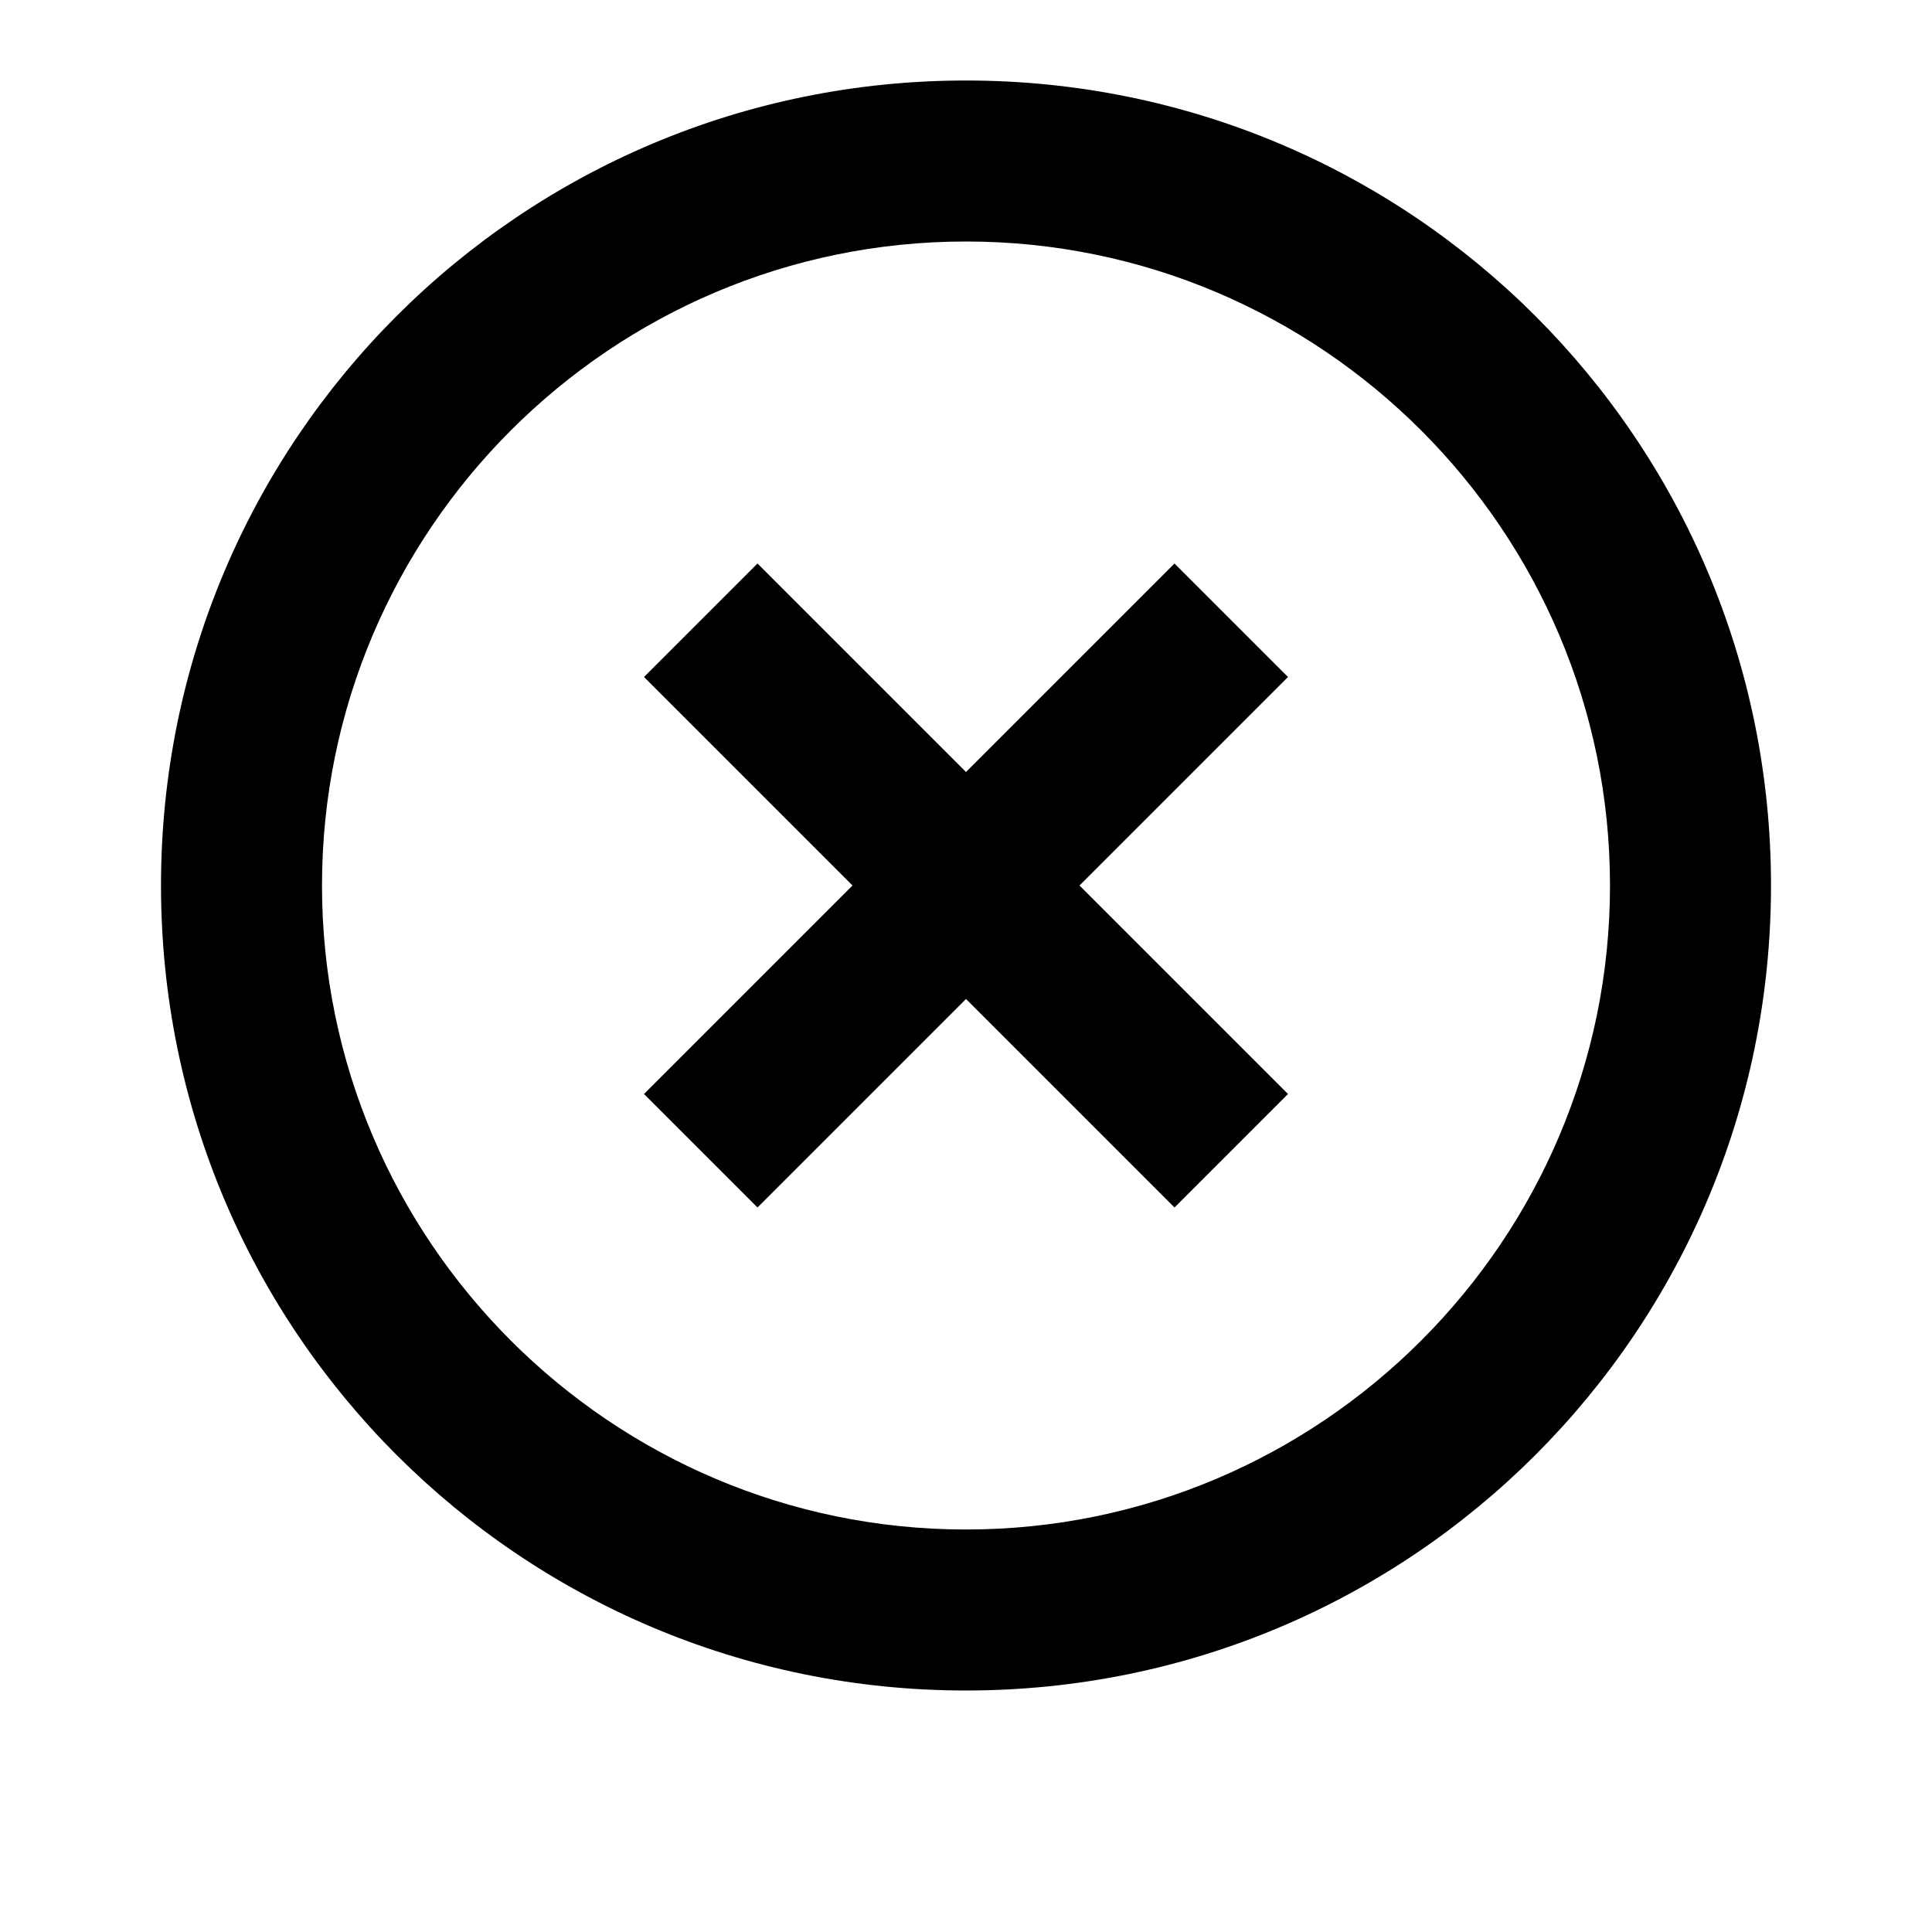
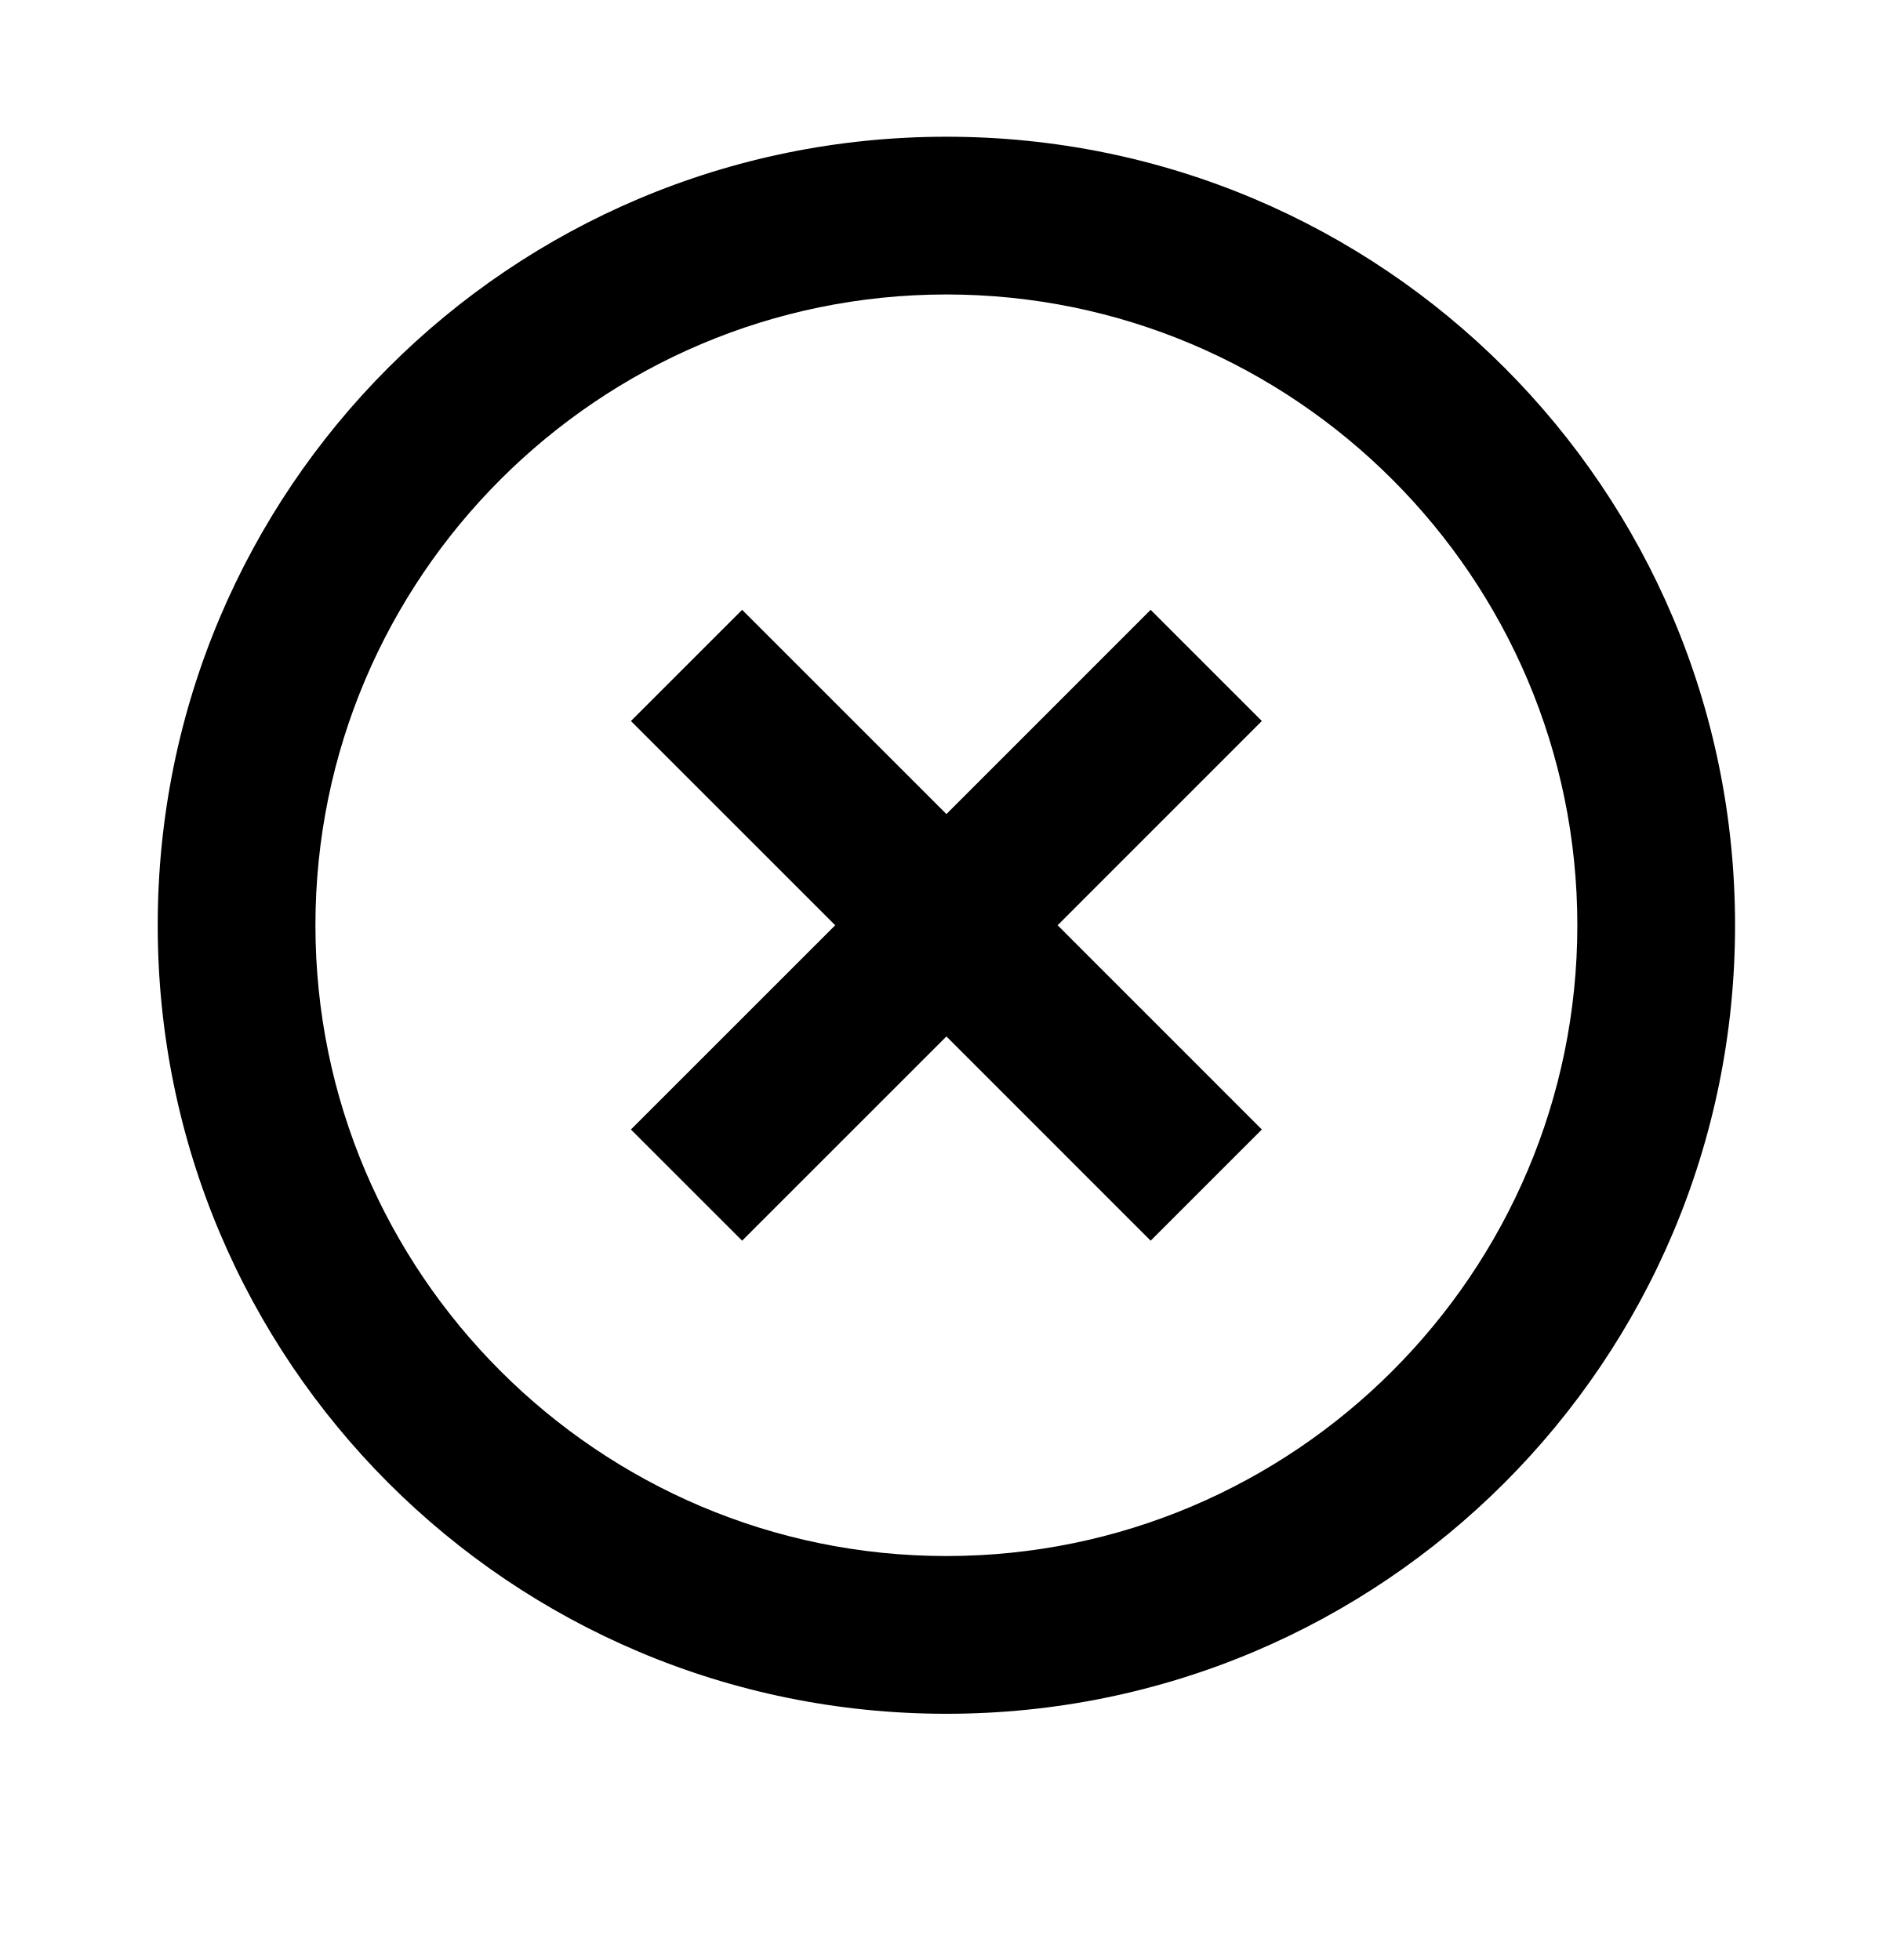
- <svg xmlns="http://www.w3.org/2000/svg" width="24" height="24" viewBox="0 0 24 24" fill="none">
-   <path d="M12 19C7.59 19 4 15.41 4 11C4 6.59 7.59 3 12 3C16.41 3 20 6.59 20 11C20 15.41 16.41 19 12 19ZM12 1C6.47 1 2 5.47 2 11C2 16.53 6.47 21 12 21C17.53 21 22 16.53 22 11C22 5.47 17.53 1 12 1ZM14.59 7L12 9.59L9.41 7L8 8.41L10.59 11L8 13.59L9.41 15L12 12.41L14.59 15L16 13.59L13.41 11L16 8.41L14.59 7Z" fill="black" />
+ <svg xmlns="http://www.w3.org/2000/svg" width="28" height="29" viewBox="0 0 28 29" fill="none">
+   <path d="M14 23.023C8.855 23.023 4.666 18.835 4.666 13.69C4.666 8.545 8.855 4.357 14 4.357C19.145 4.357 23.333 8.545 23.333 13.69C23.333 18.835 19.145 23.023 14 23.023ZM14 2.023C7.548 2.023 2.333 7.238 2.333 13.69C2.333 20.142 7.548 25.357 14 25.357C20.451 25.357 25.666 20.142 25.666 13.69C25.666 7.238 20.451 2.023 14 2.023ZM17.021 9.023L14 12.045L10.978 9.023L9.333 10.668L12.355 13.69L9.333 16.712L10.978 18.357L14 15.335L17.021 18.357L18.666 16.712L15.645 13.69L18.666 10.668L17.021 9.023Z" fill="black" />
</svg>
